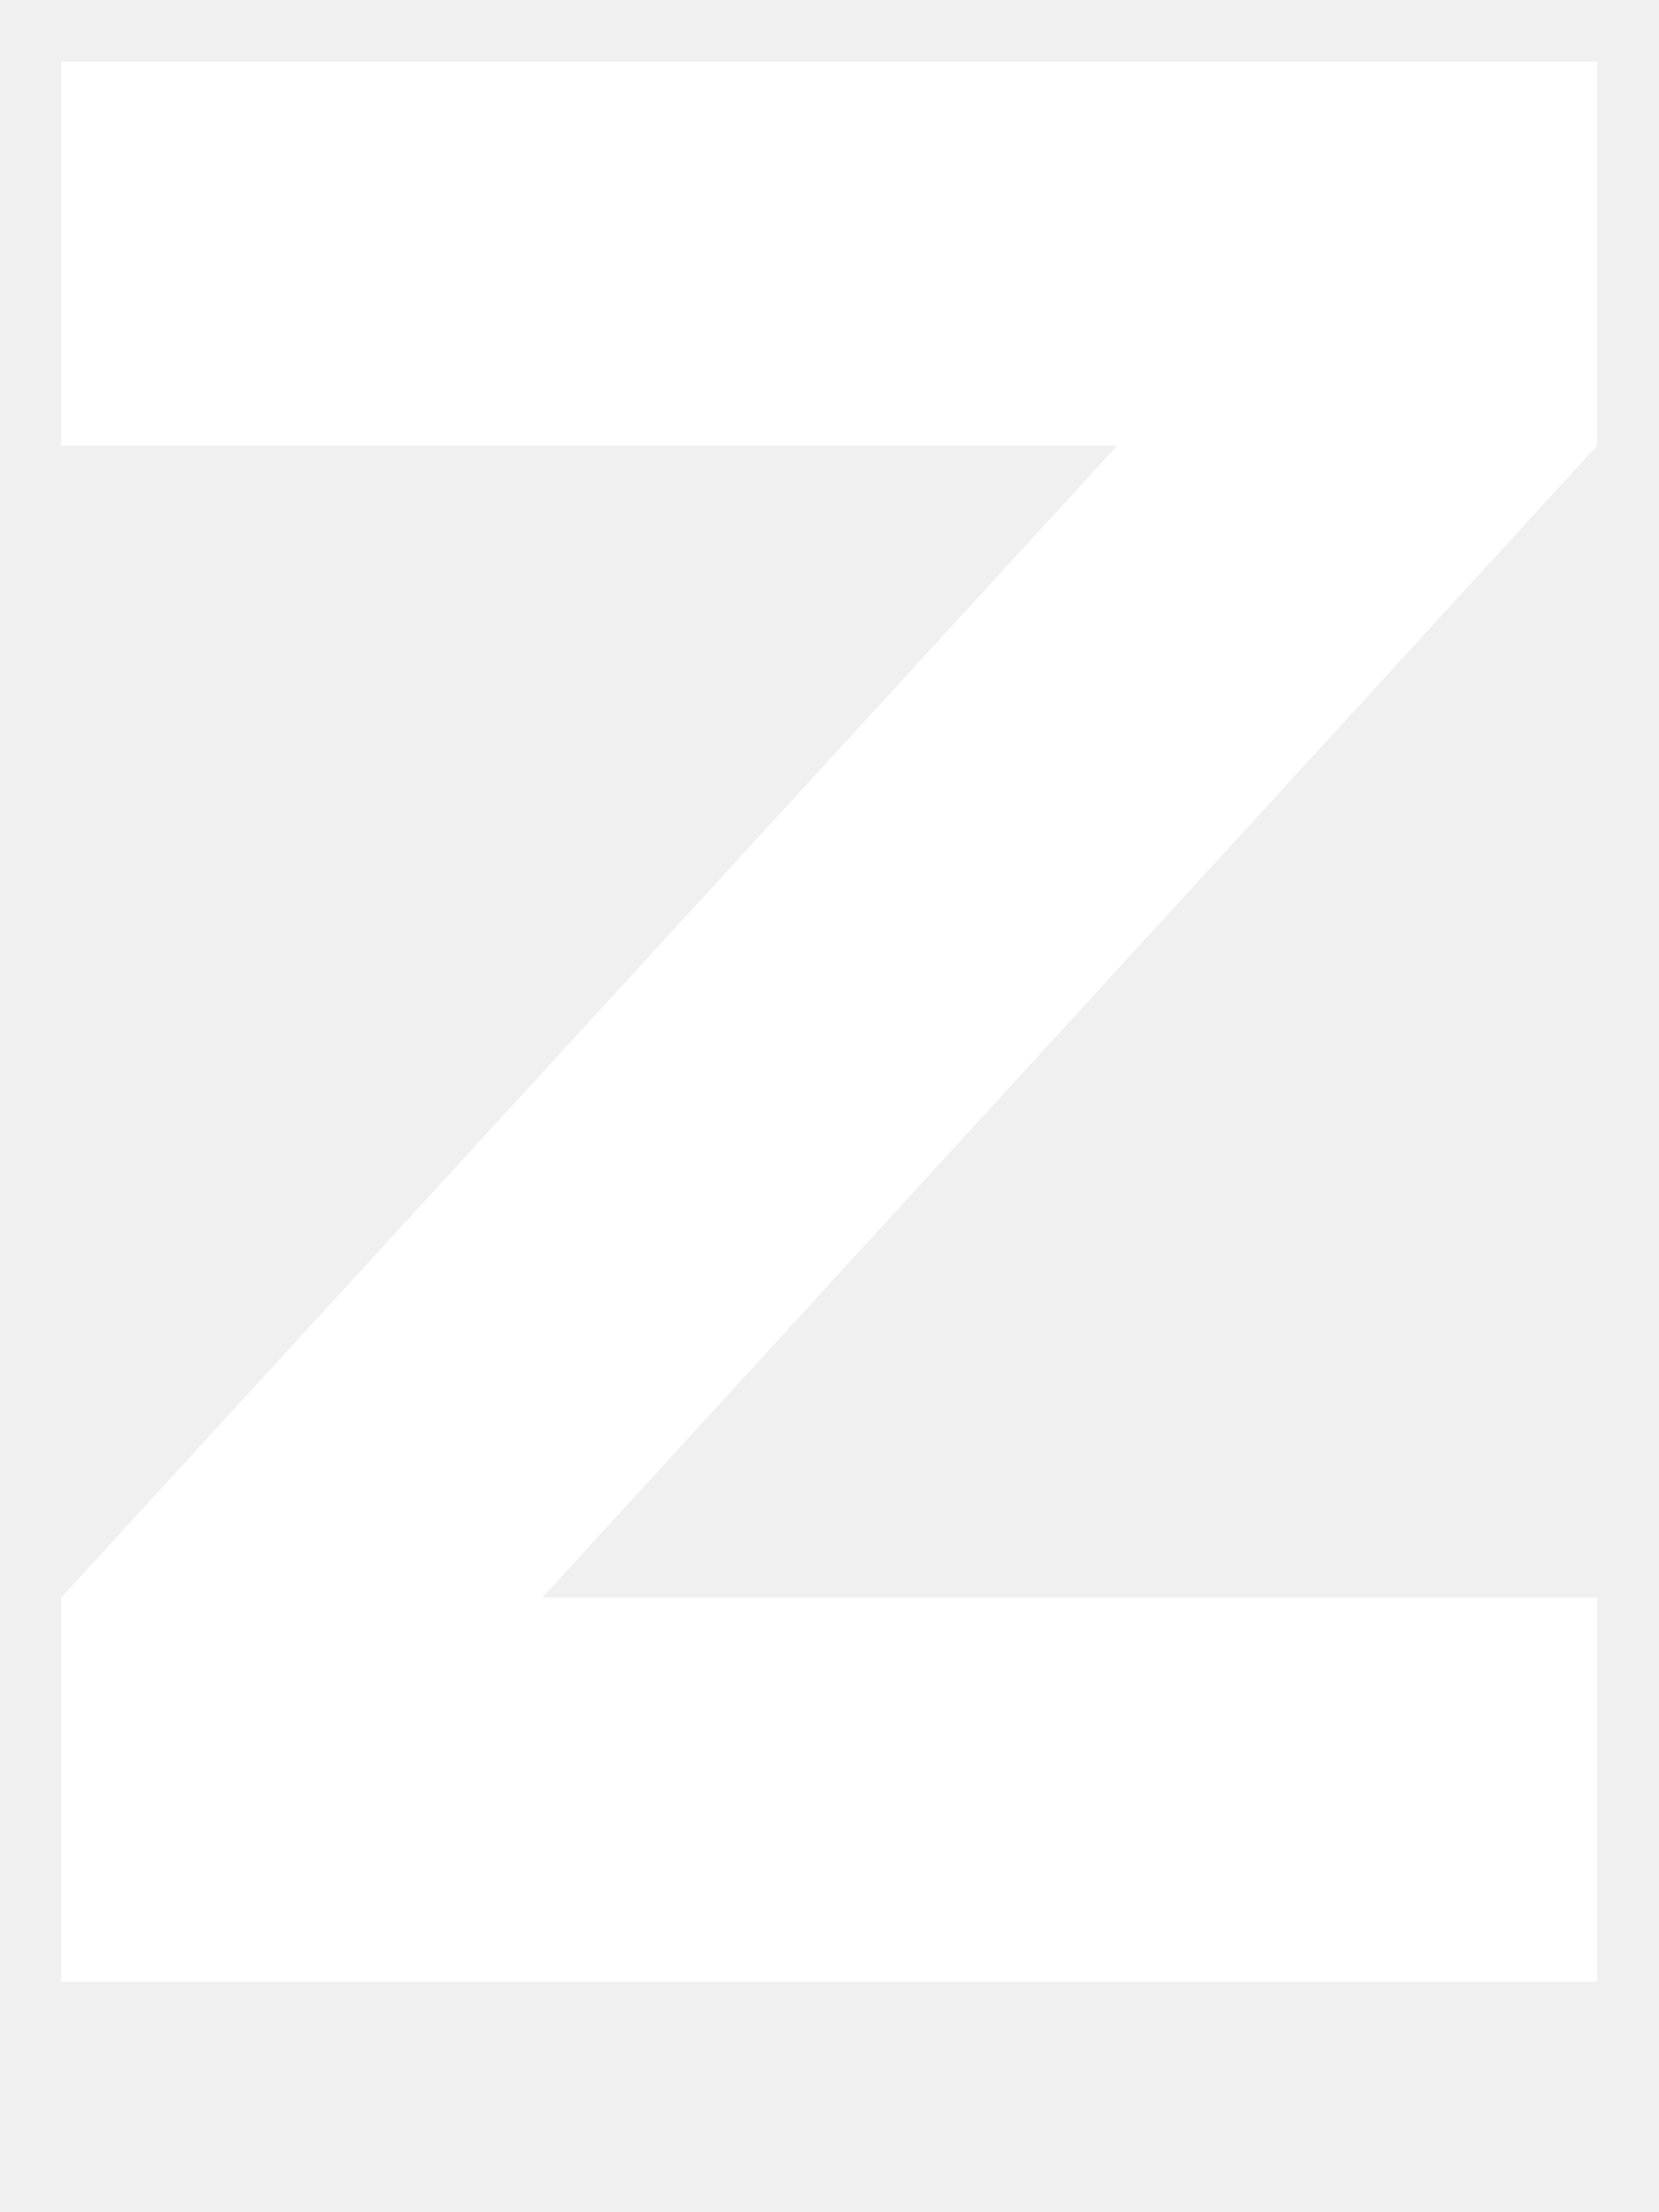
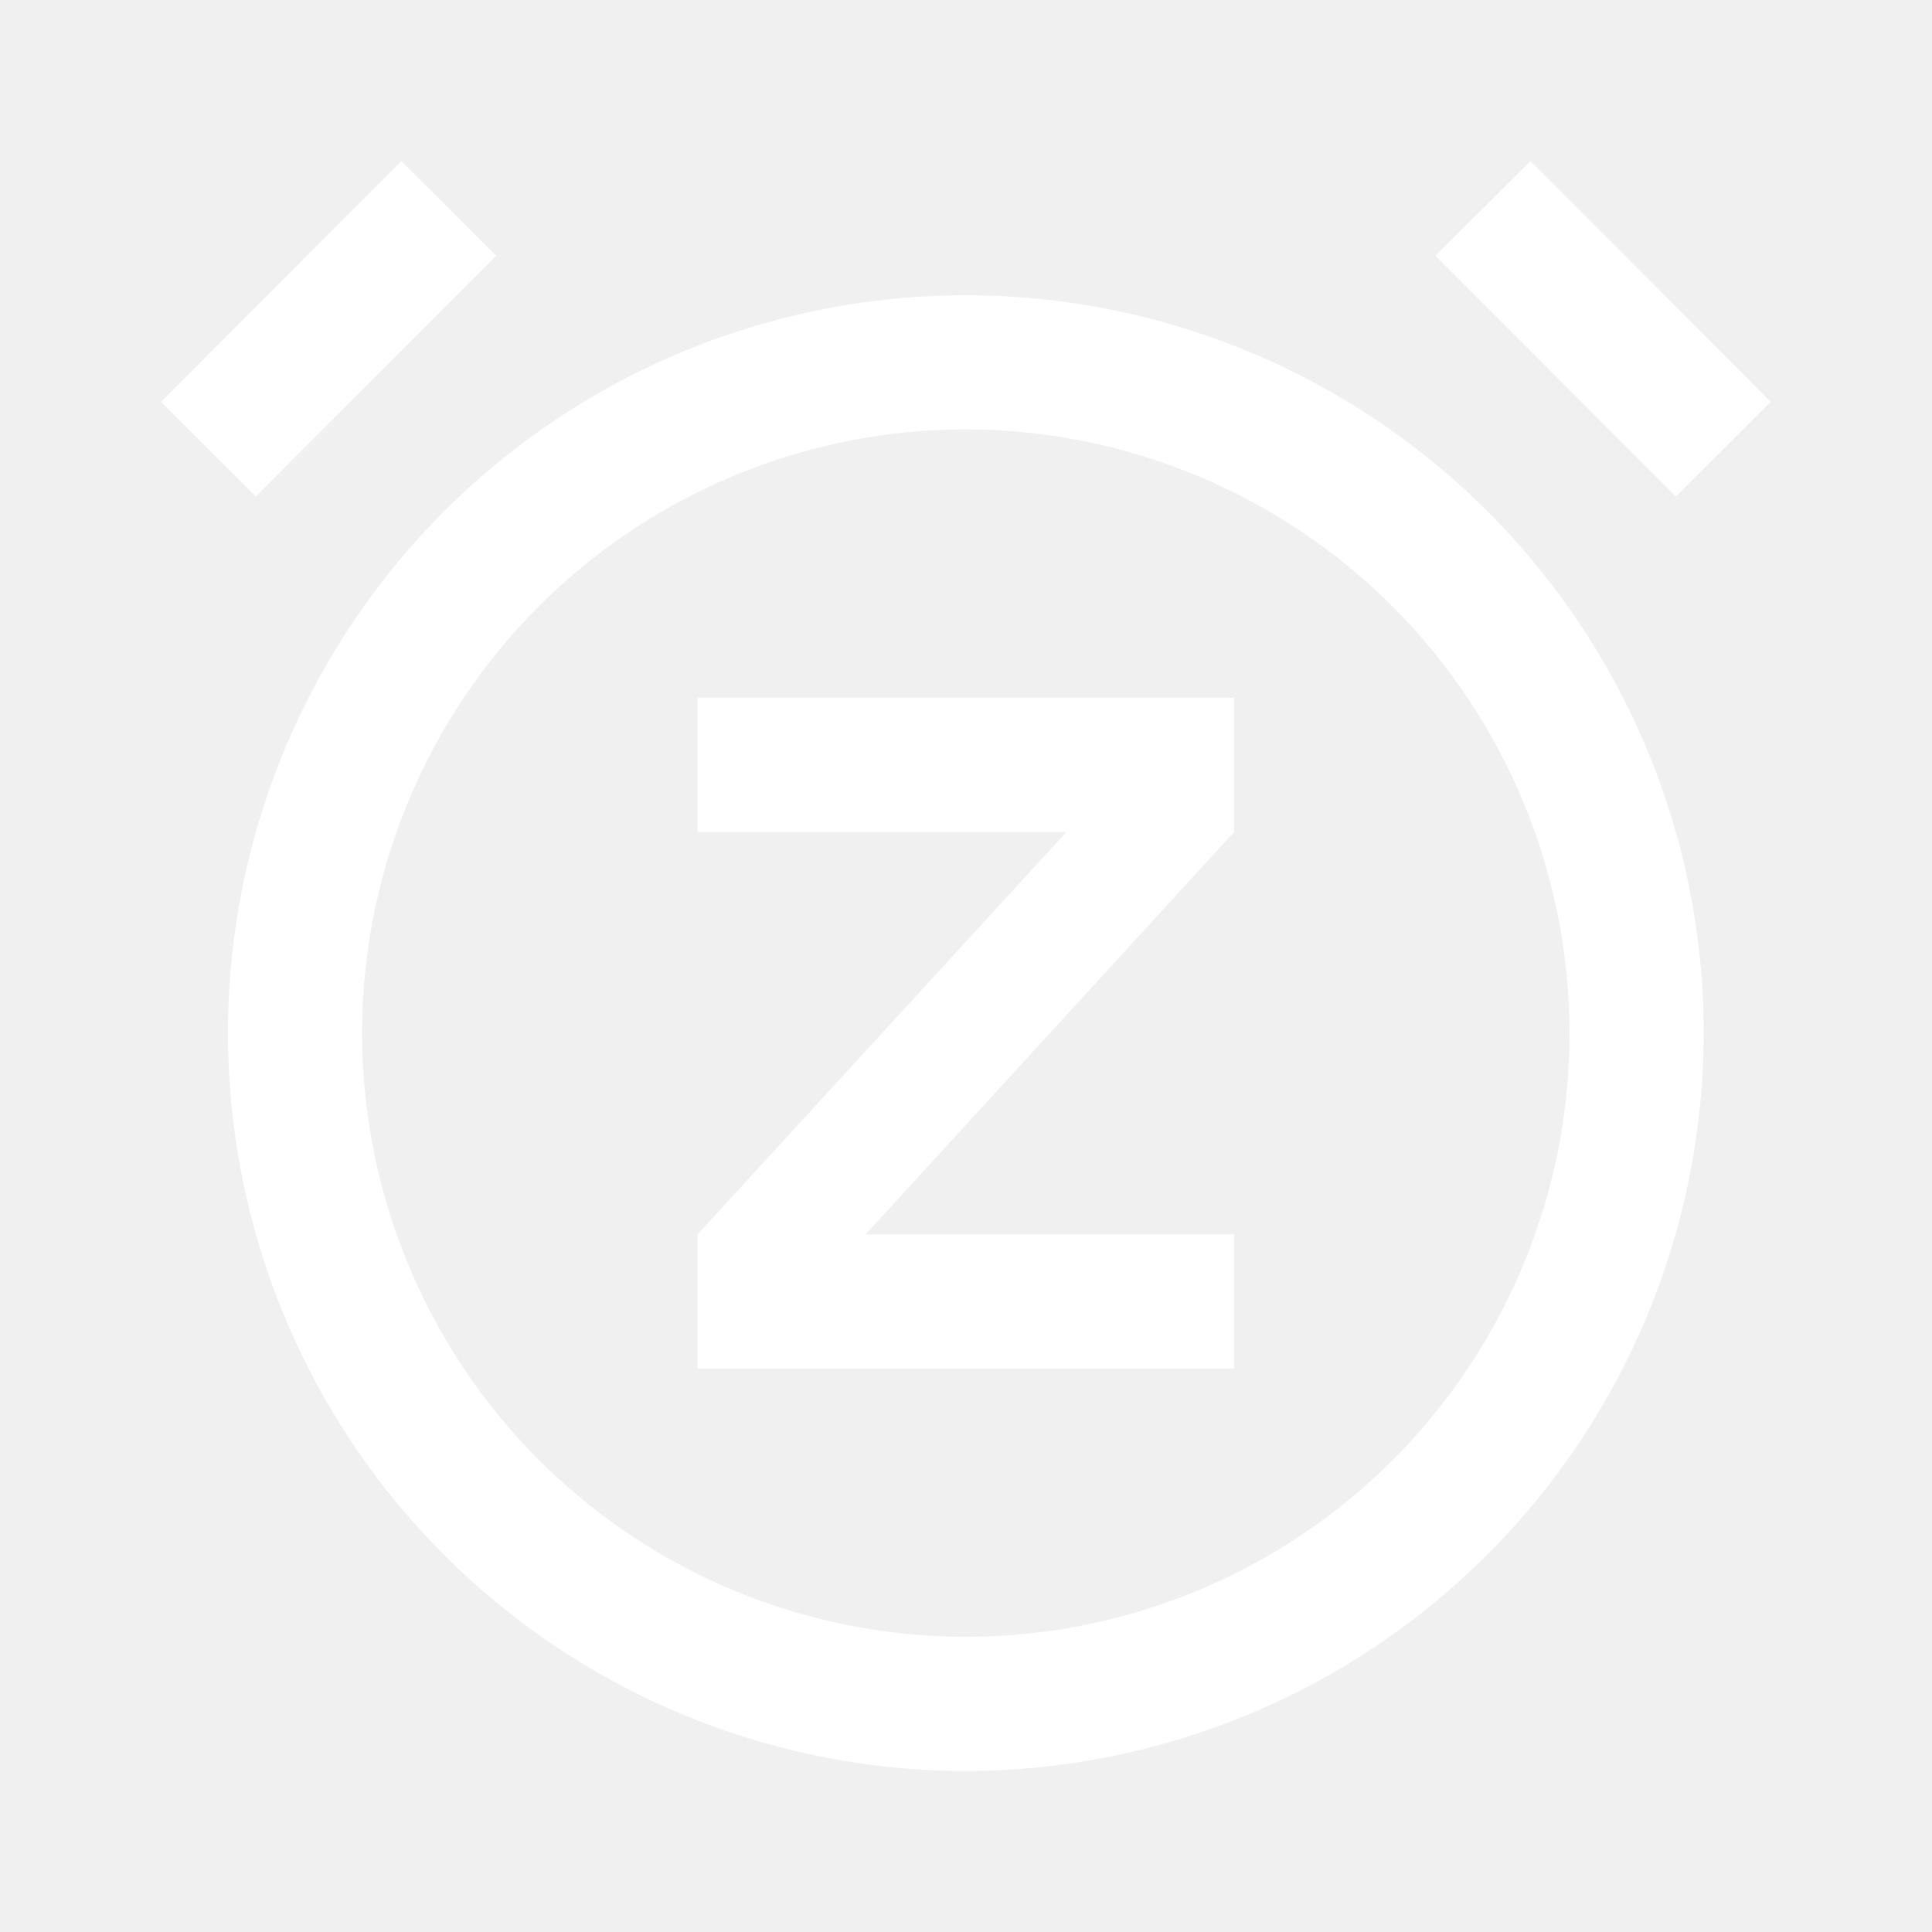
- <svg xmlns="http://www.w3.org/2000/svg" width="6" height="8" viewBox="0 0 6 8" fill="none">
-   <path d="M5.776 1.612V0.223H0.221V1.612H4.04L0.221 5.778V7.167H5.776V5.778H1.961L5.776 1.612Z" fill="white" />
+ <svg xmlns="http://www.w3.org/2000/svg" width="20" height="20" viewBox="0 0 20 20" fill="none">
+   <path d="M12.776 8.612V7.223H7.221V8.612H11.04L7.221 12.778V14.167H12.776V12.778H8.961L12.776 8.612Z" fill="white" />
+   <path d="M14.859 2.648L15.843 1.667L18.331 4.16L17.349 5.141L14.859 2.648Z" fill="white" />
+   <path d="M9.998 18.333C8.487 18.333 7.011 17.885 5.754 17.046C4.498 16.206 3.519 15.014 2.941 13.618C2.363 12.222 2.212 10.686 2.506 9.204C2.801 7.723 3.529 6.362 4.597 5.293C5.665 4.225 7.026 3.498 8.508 3.203C9.99 2.908 11.525 3.06 12.921 3.638C14.317 4.216 15.51 5.195 16.349 6.451C17.189 7.707 17.637 9.184 17.637 10.695C17.634 12.72 16.829 14.662 15.397 16.093C13.965 17.526 12.023 18.331 9.998 18.333ZM9.998 4.445C8.762 4.445 7.554 4.812 6.526 5.498C5.498 6.185 4.697 7.161 4.224 8.303C3.751 9.445 3.627 10.702 3.869 11.914C4.11 13.126 4.705 14.24 5.579 15.114C6.453 15.988 7.567 16.583 8.779 16.824C9.991 17.065 11.248 16.942 12.39 16.469C13.532 15.996 14.508 15.195 15.194 14.167C15.881 13.139 16.248 11.931 16.248 10.695C16.246 9.038 15.587 7.449 14.415 6.278C13.244 5.106 11.655 4.447 9.998 4.445Z" fill="white" />
+   <path d="M1.667 4.16L4.155 1.667L5.137 2.647L2.649 5.14L1.667 4.16Z" fill="white" />
</svg>
